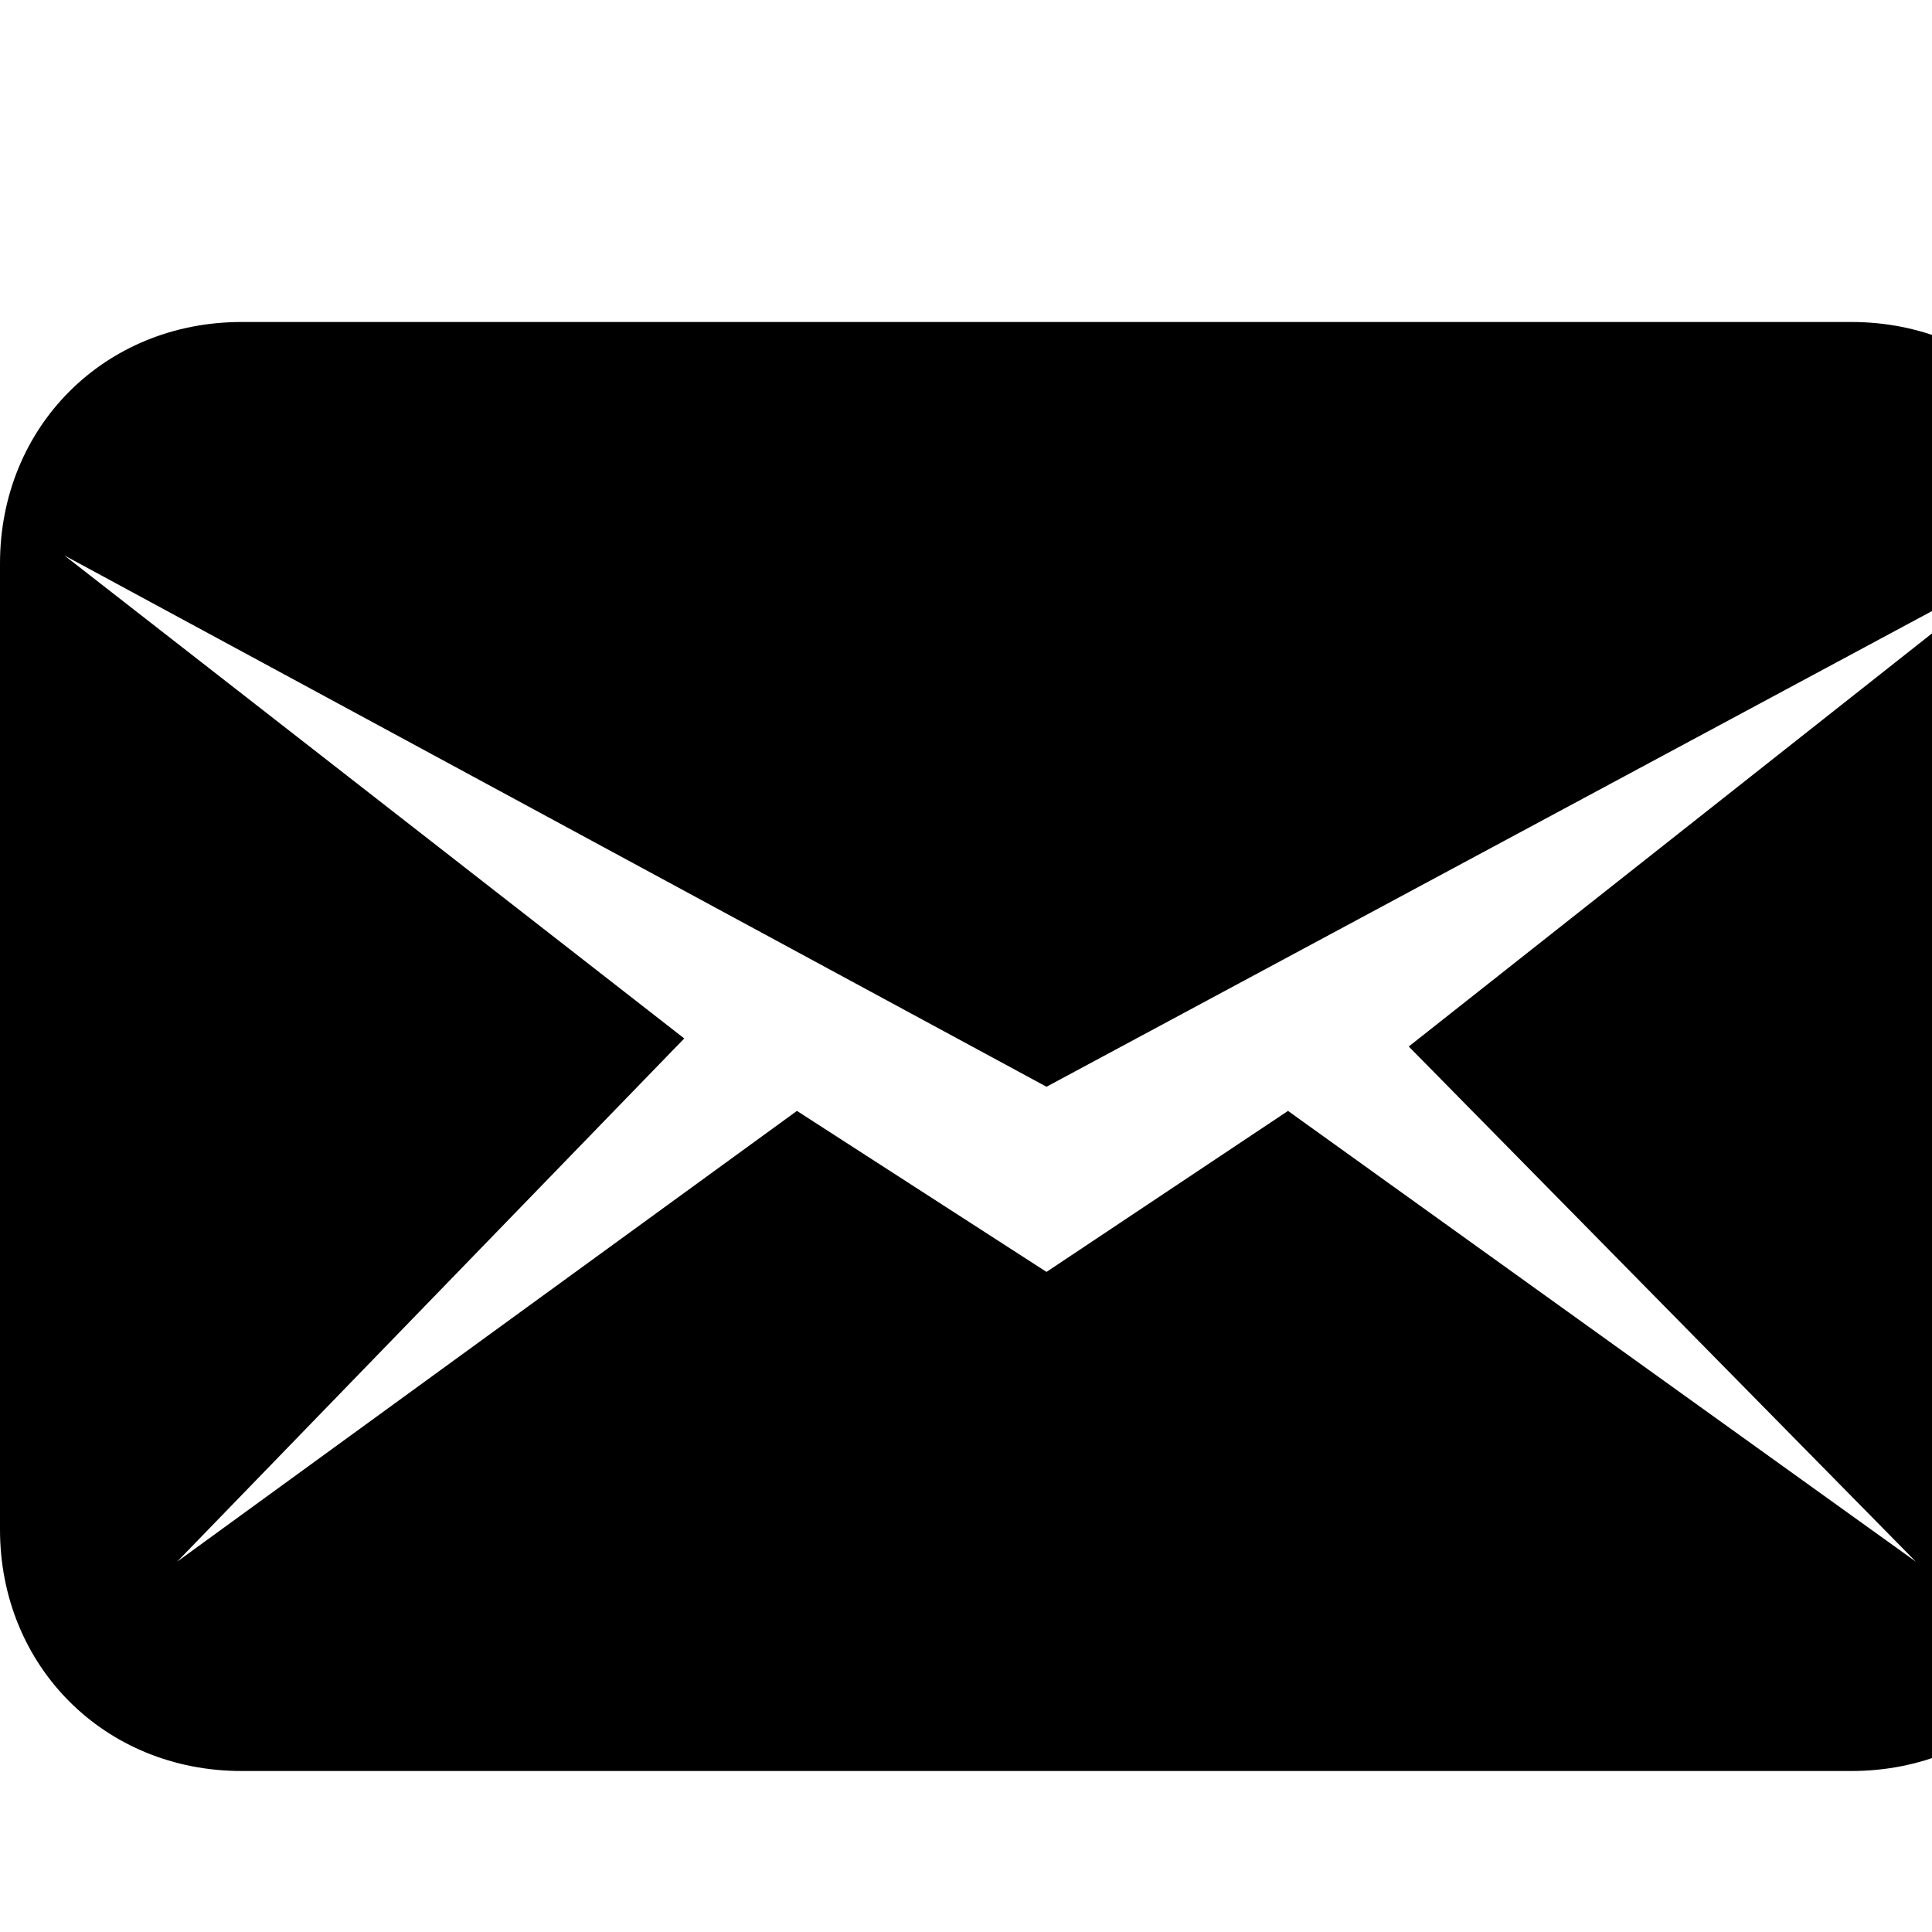
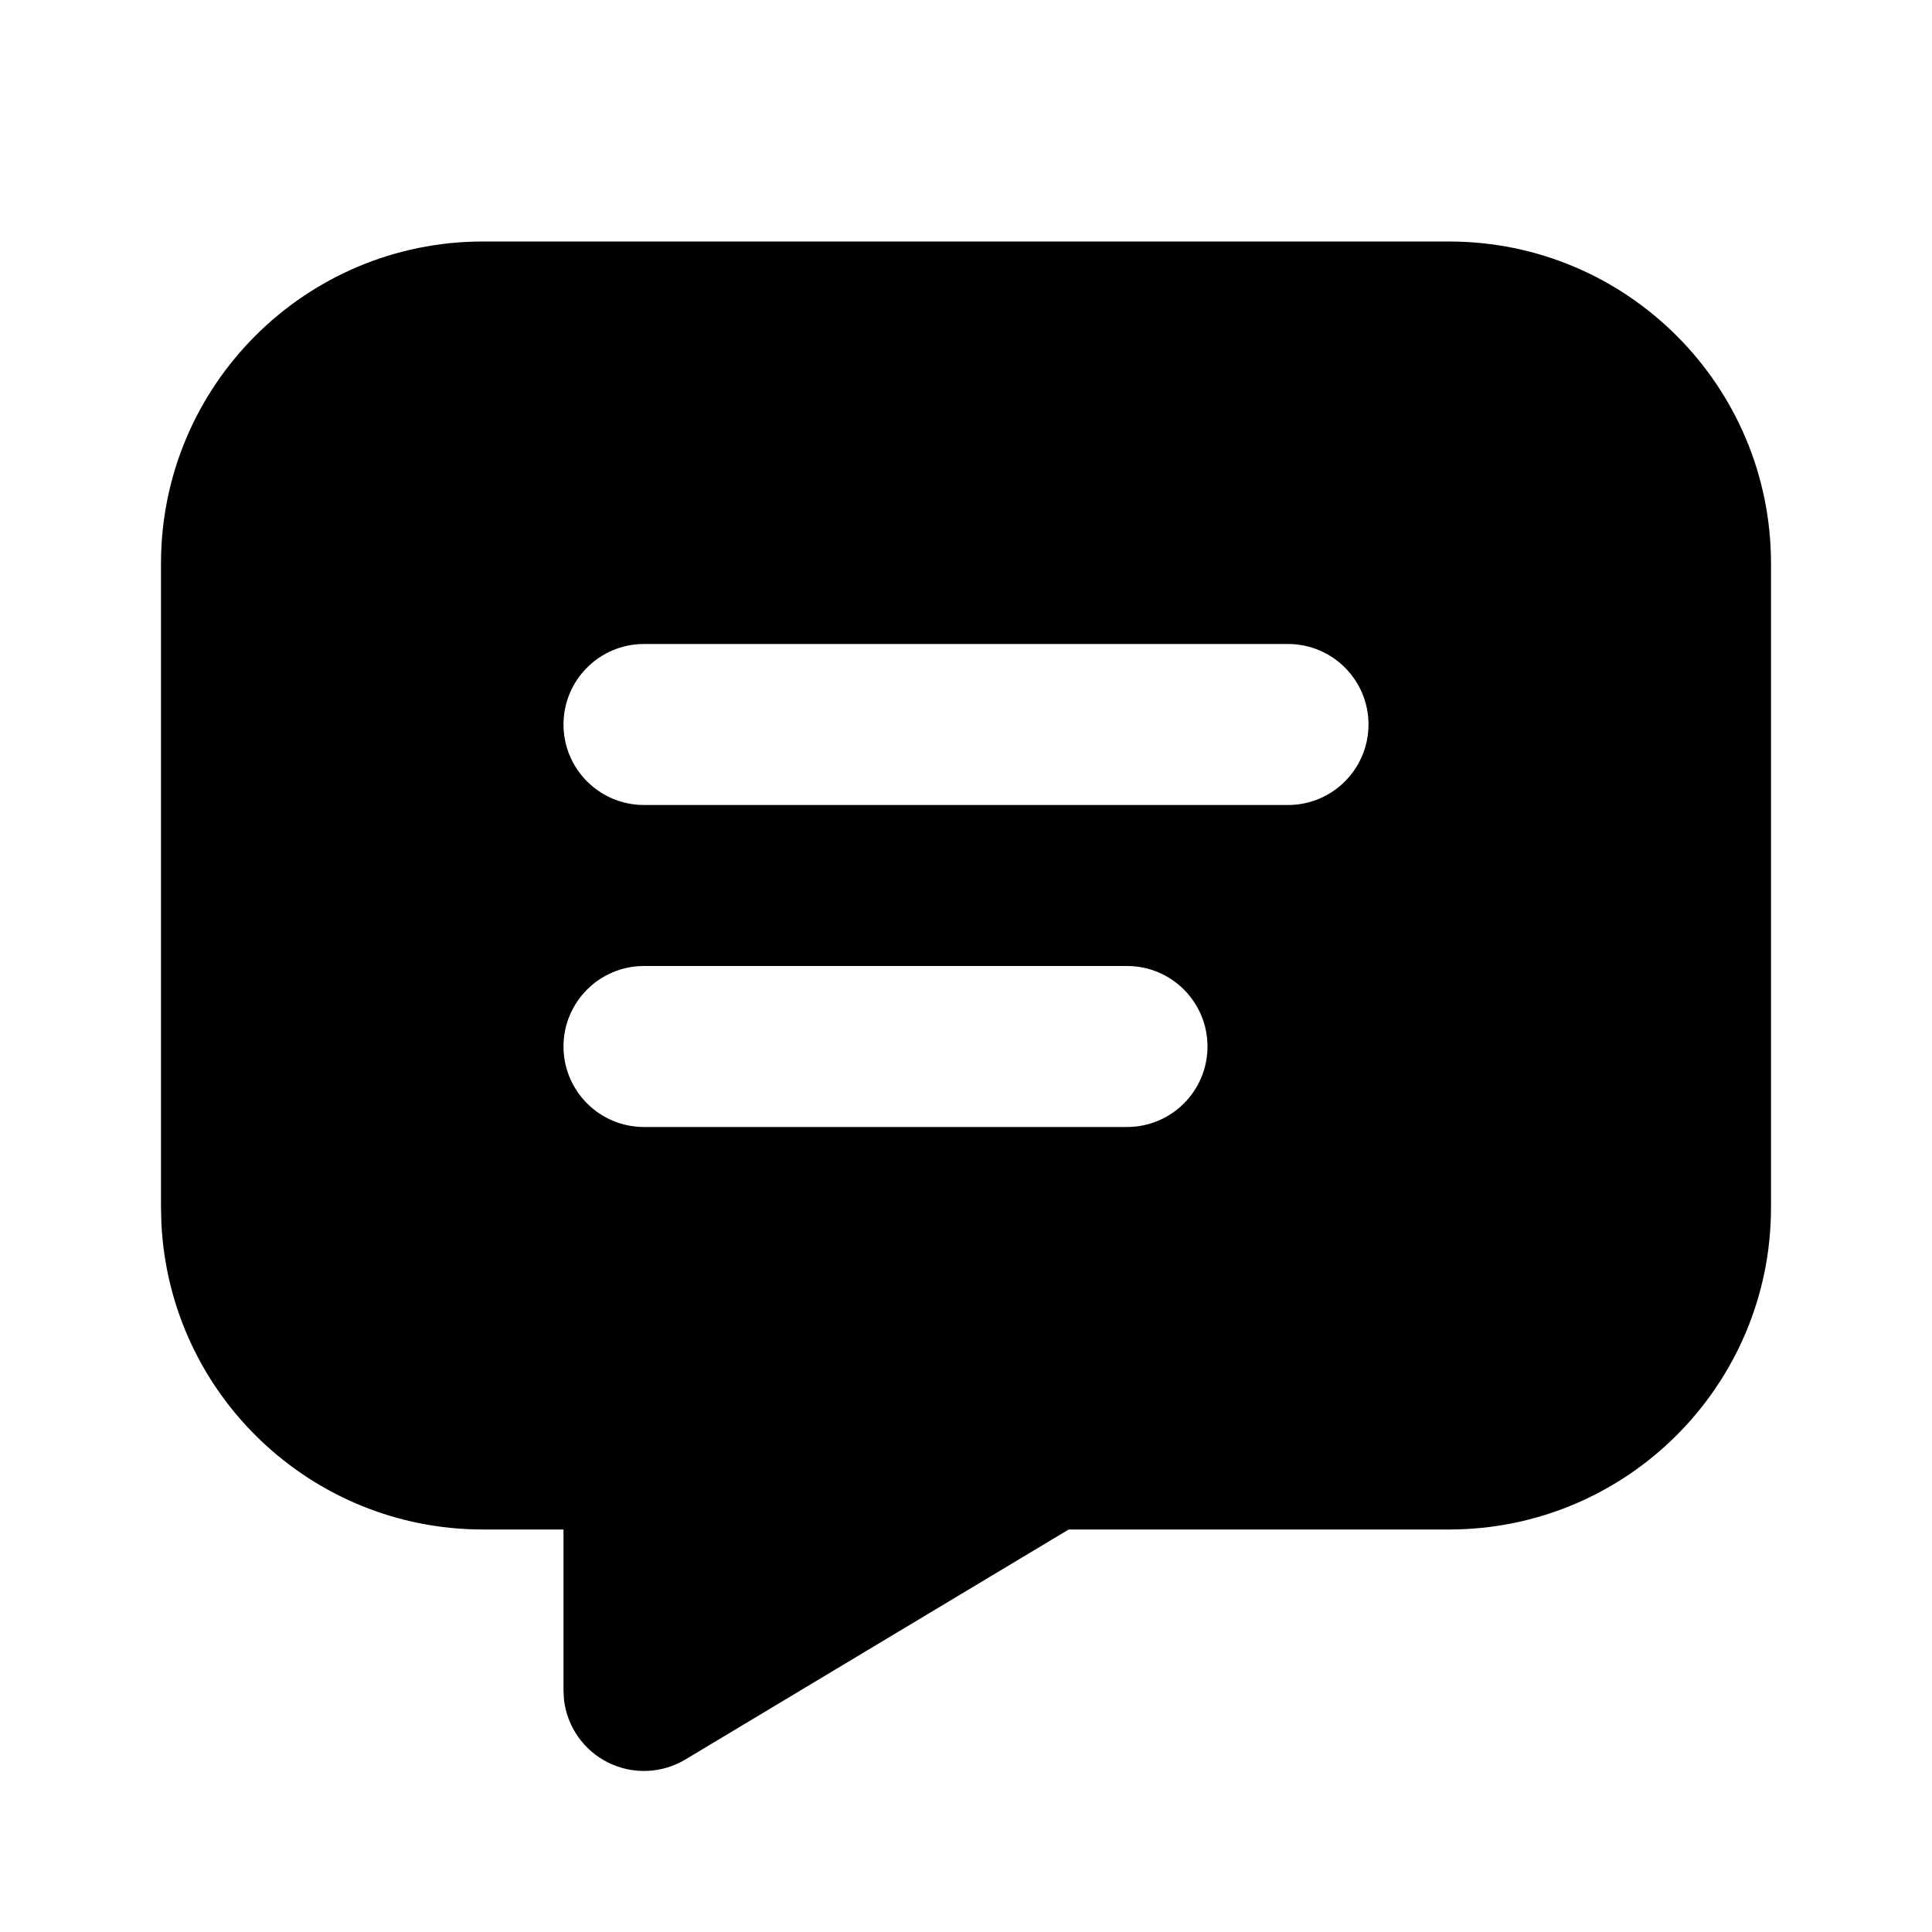
- <svg xmlns="http://www.w3.org/2000/svg" width="1em" height="1em" viewBox="0 0 24 24">
-   <path fill="currentColor" d="M23 4H3C1.3 4 0 5.3 0 7v12c0 1.7 1.3 3 3 3h20c1.7 0 3-1.3 3-3V7c0-1.7-1.3-3-3-3m.8 15.4L16 13.8l-3 2l-3.1-2l-7.7 5.6l6.3-6.5l-7.7-6L13 13.5L25.1 7l-7.6 6z" />
+ <svg xmlns="http://www.w3.org/2000/svg" width="0.5em" height="0.5em" viewBox="0 0 24 24">
+   <path fill="currentColor" d="M18 3a4 4 0 0 1 4 4v8a4 4 0 0 1-4 4h-4.724l-4.762 2.857a1 1 0 0 1-1.508-.743L7 21v-2H6a4 4 0 0 1-3.995-3.8L2 15V7a4 4 0 0 1 4-4zm-4 9H8a1 1 0 0 0 0 2h6a1 1 0 0 0 0-2m2-4H8a1 1 0 1 0 0 2h8a1 1 0 0 0 0-2" />
</svg>
